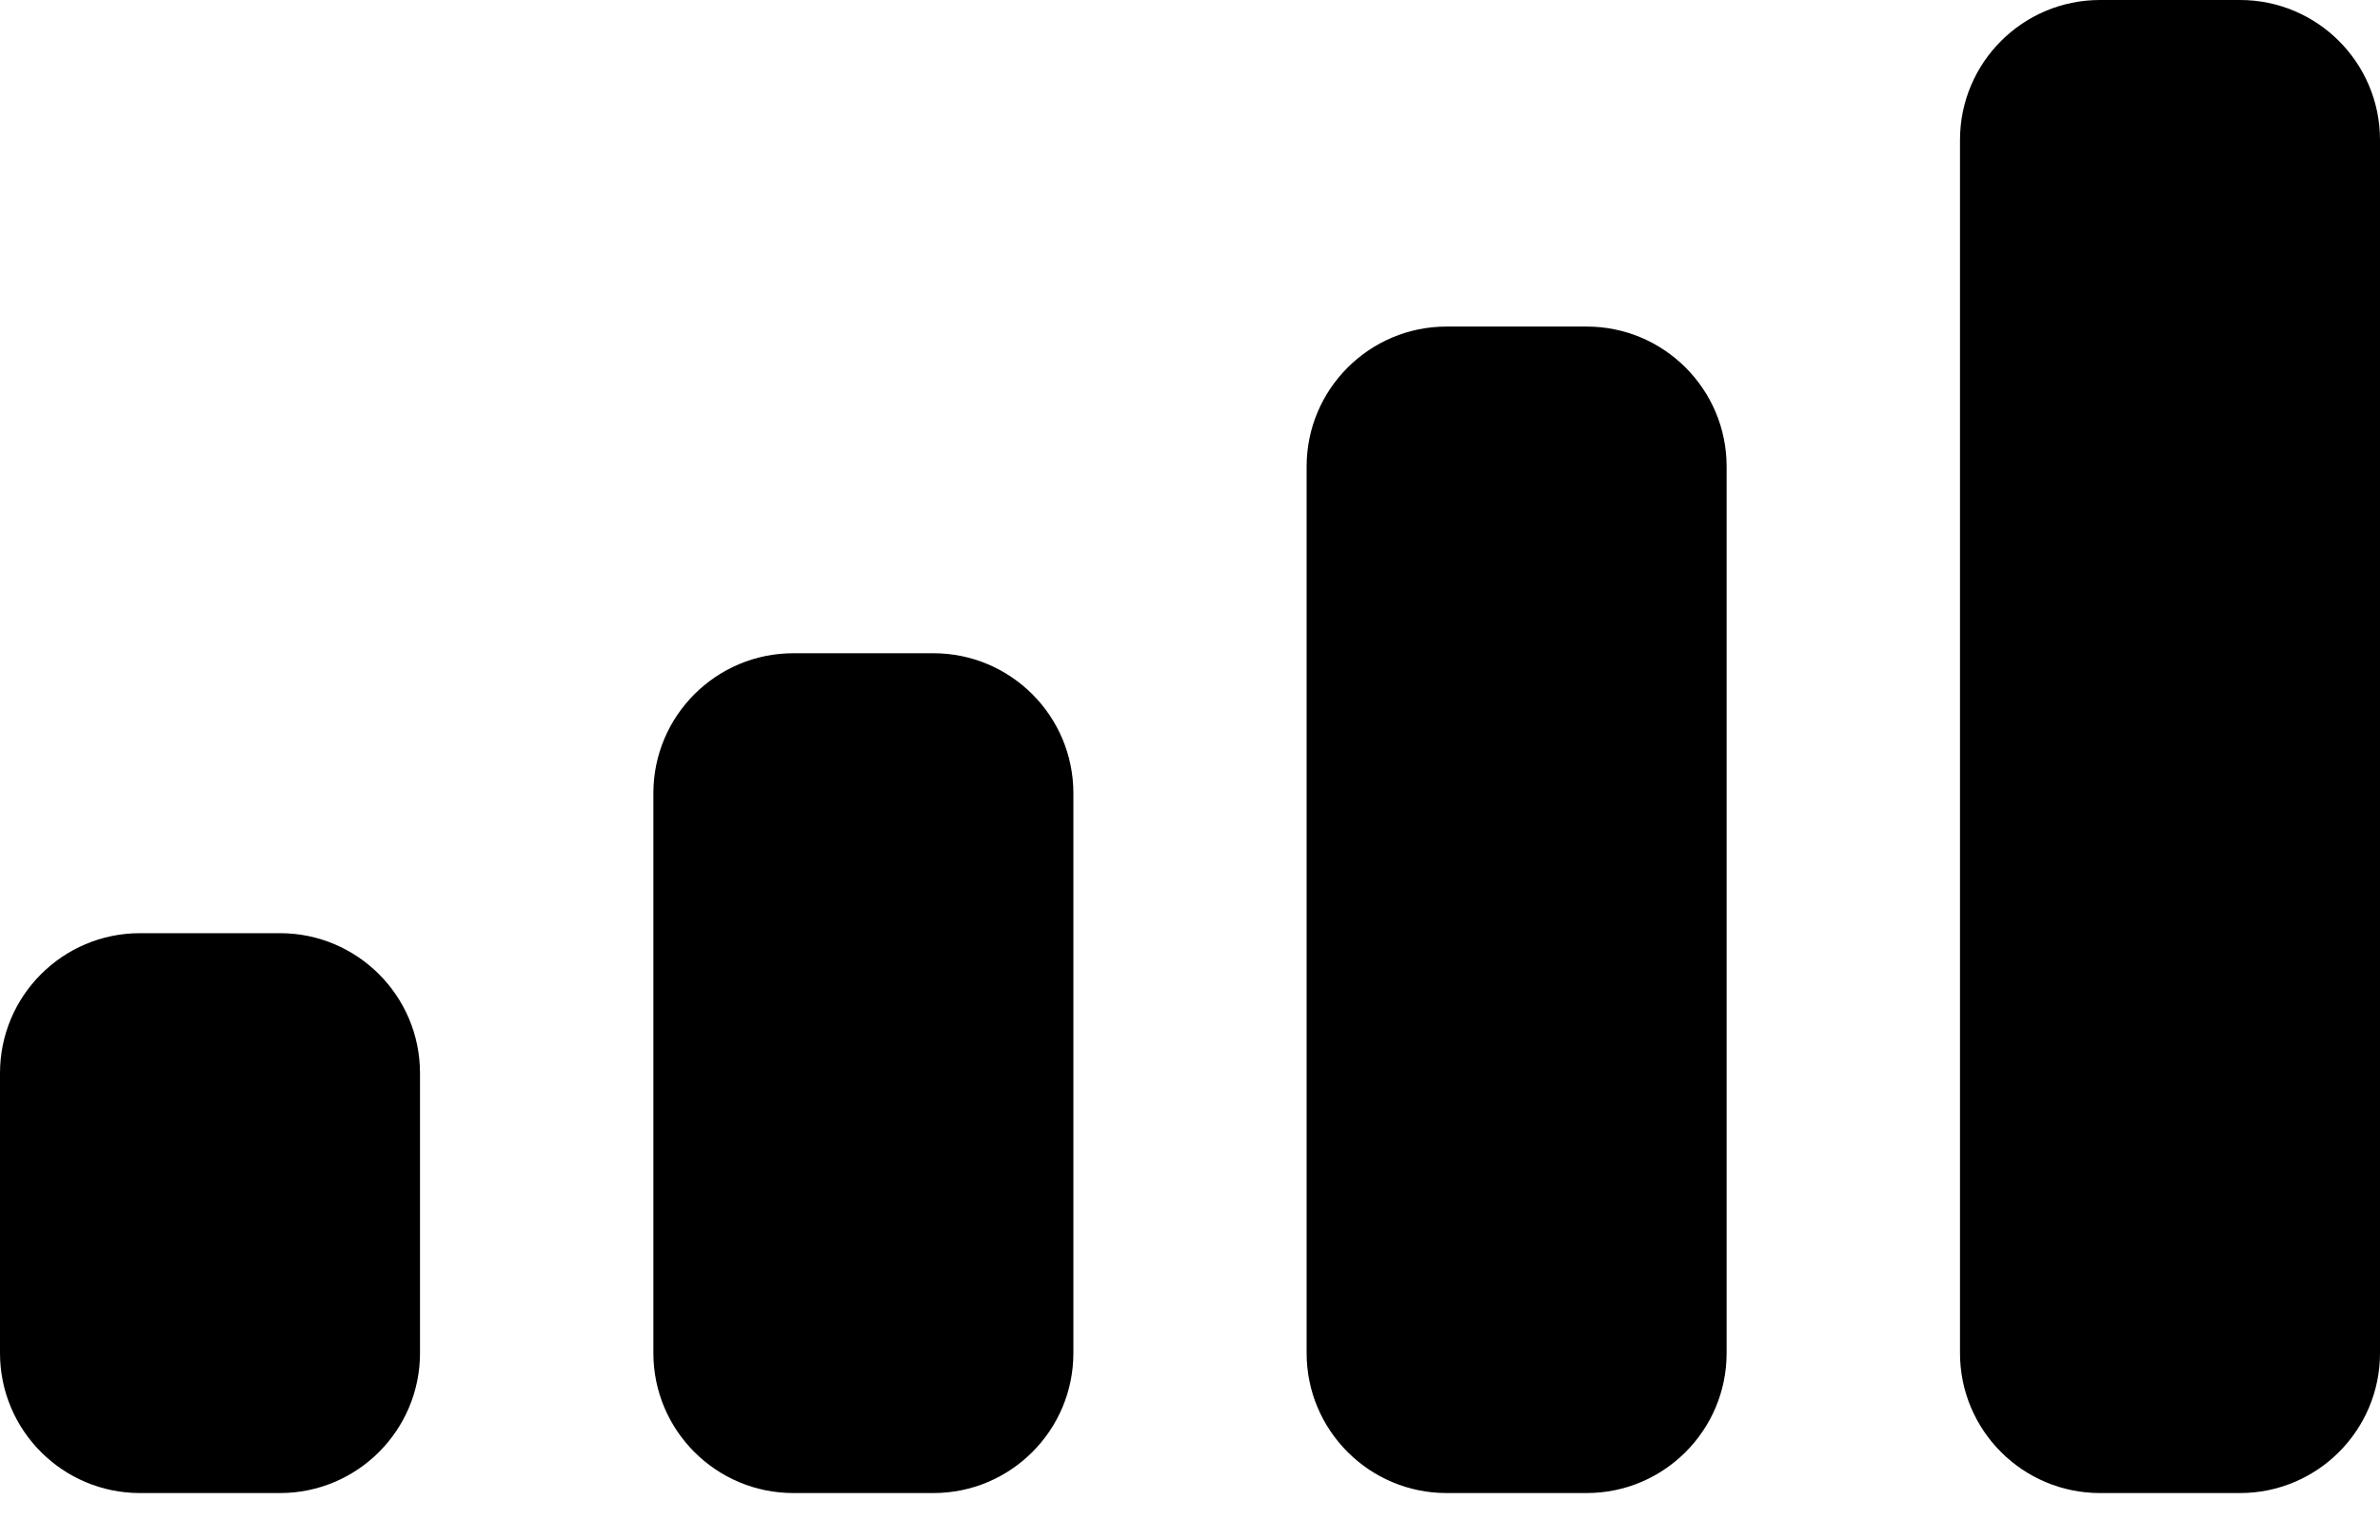
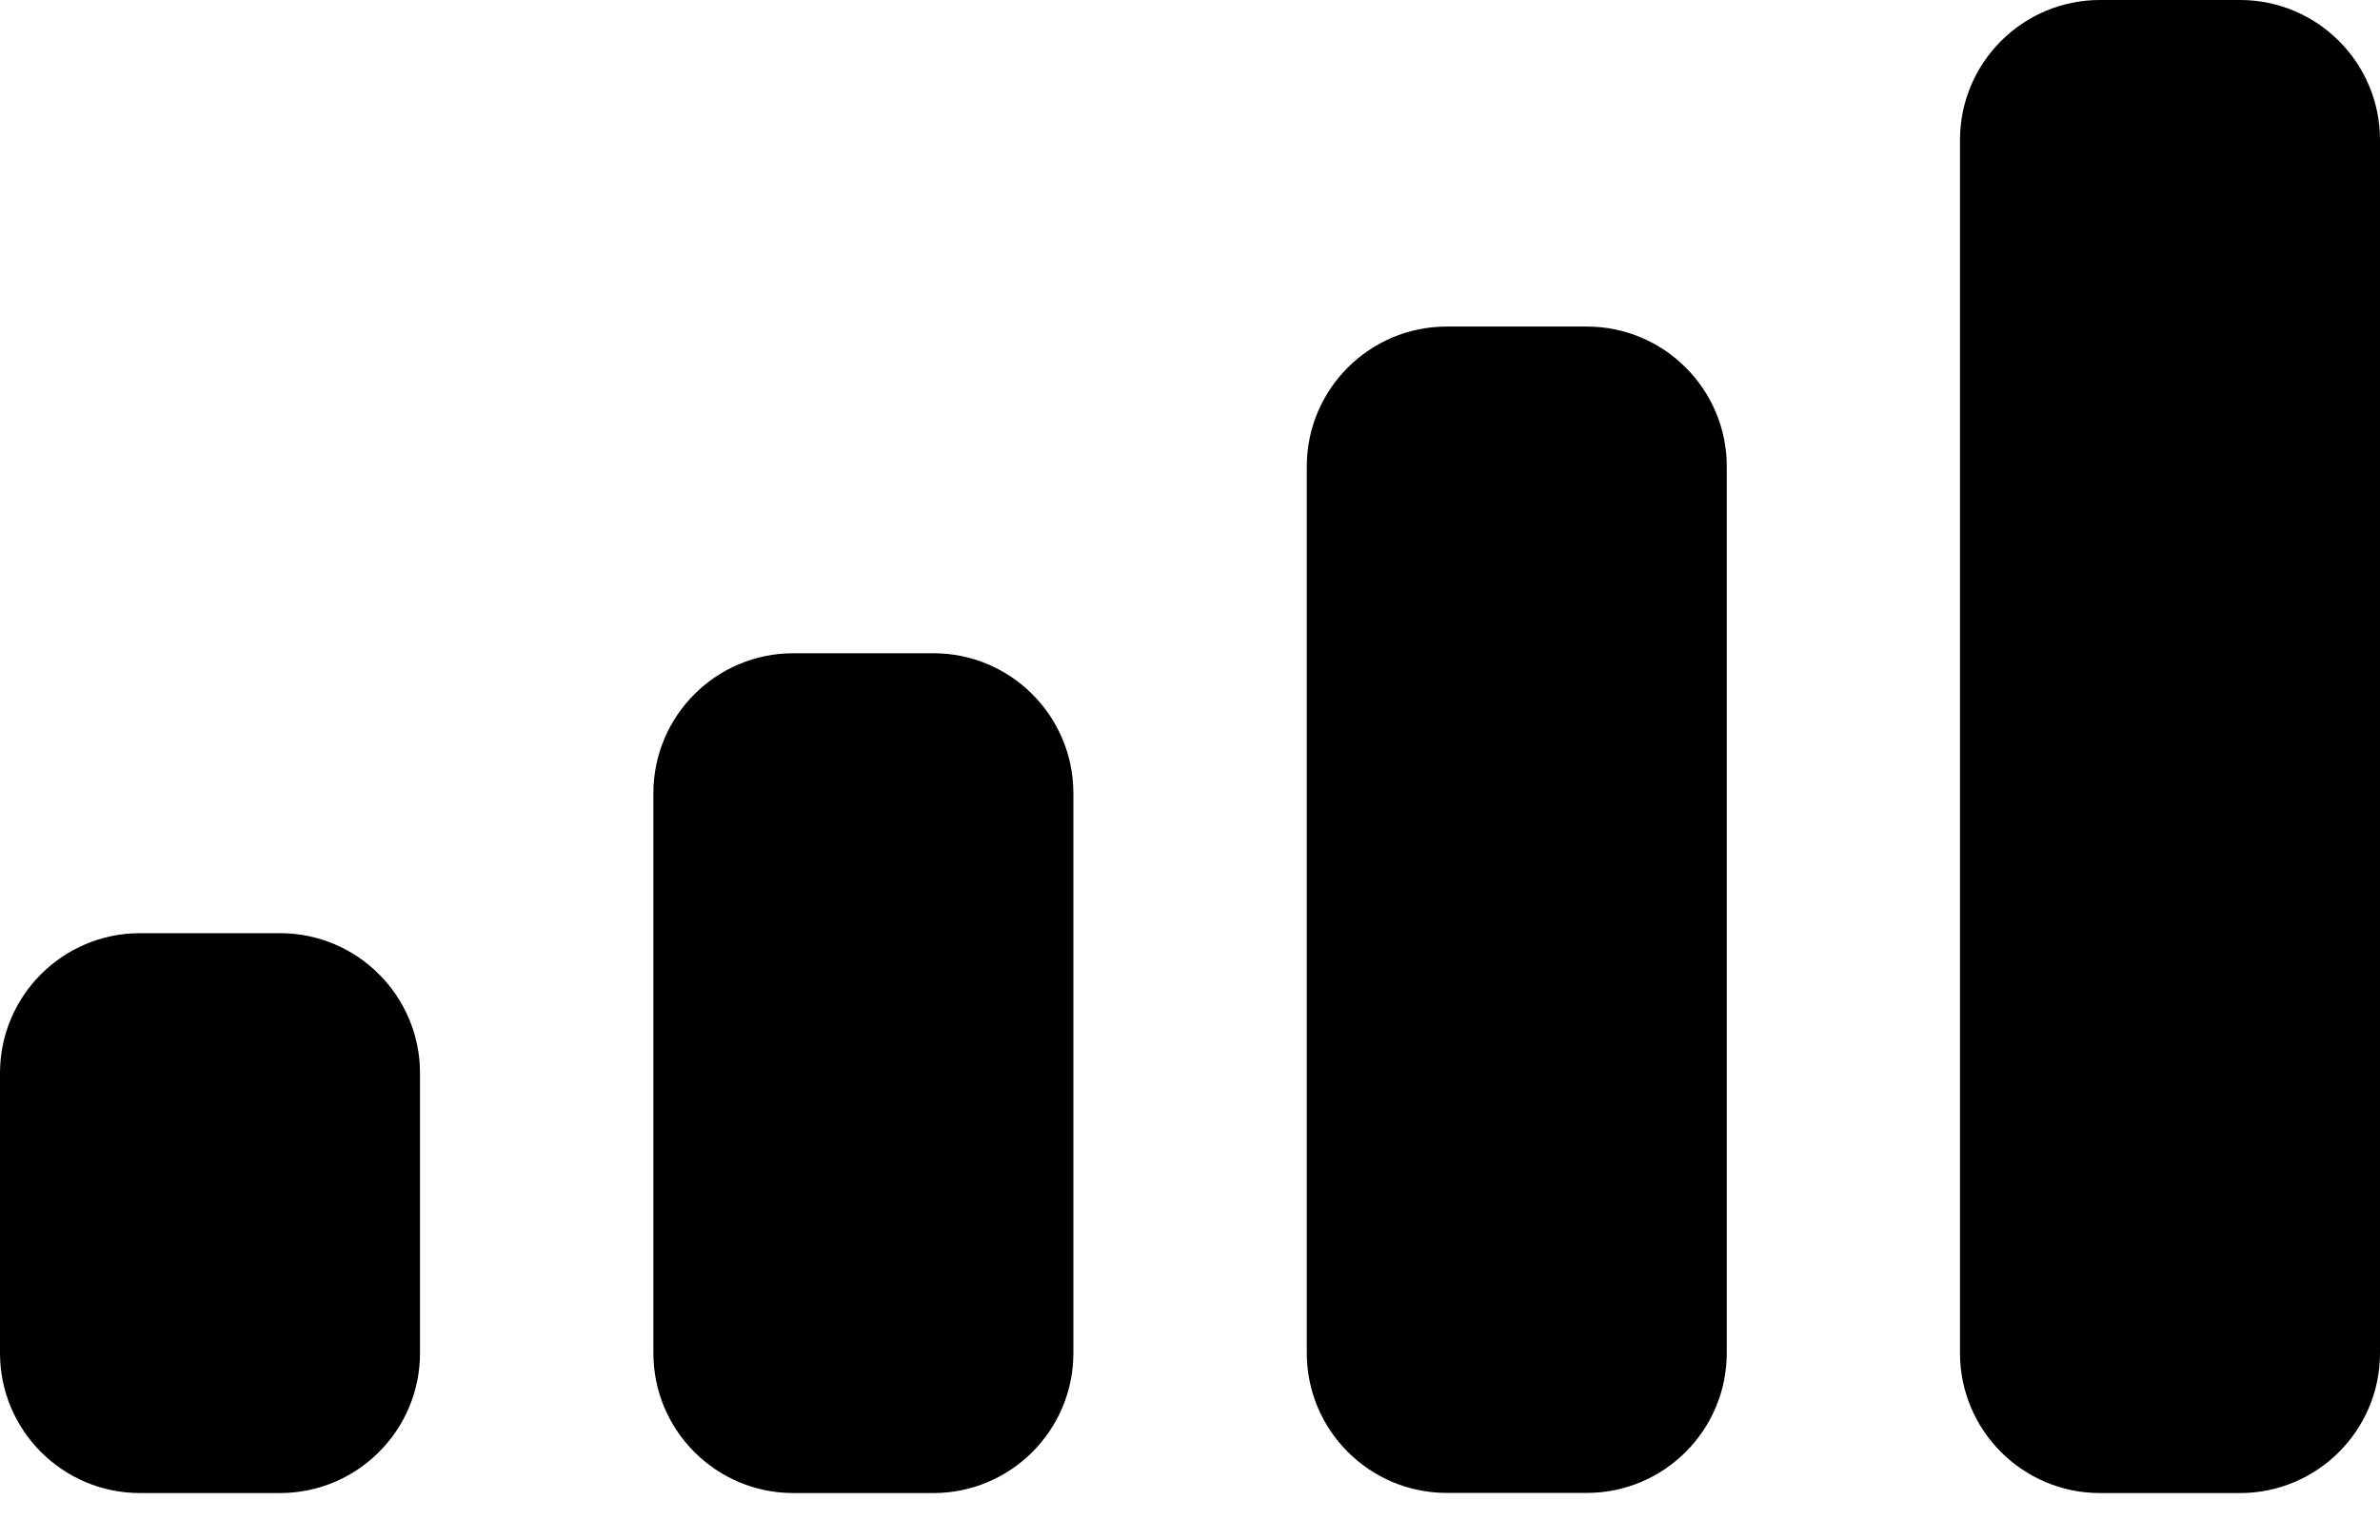
<svg xmlns="http://www.w3.org/2000/svg" width="17" height="11" viewBox="0 0 17 11" fill="none">
-   <path d="M2 6.667C2.552 6.667 3 7.115 3 7.667V9.667C3 10.219 2.552 10.667 2 10.667H1C0.448 10.667 0 10.219 0 9.667V7.667C0 7.115 0.448 6.667 1 6.667H2ZM6.667 4.667C7.219 4.667 7.667 5.115 7.667 5.667V9.667C7.667 10.219 7.219 10.667 6.667 10.667H5.667C5.115 10.667 4.667 10.219 4.667 9.667V5.667C4.667 5.115 5.115 4.667 5.667 4.667H6.667ZM11.333 2.333C11.885 2.333 12.333 2.781 12.333 3.333V9.667C12.333 10.219 11.885 10.667 11.333 10.667H10.333C9.781 10.667 9.333 10.219 9.333 9.667V3.333C9.333 2.781 9.781 2.333 10.333 2.333H11.333ZM16 0C16.552 0 17 0.448 17 1V9.667C17 10.219 16.552 10.667 16 10.667H15C14.448 10.667 14 10.219 14 9.667V1C14 0.448 14.448 0 15 0H16Z" fill="black" />
+   <path d="M2 6.667C2.552 6.667 3 7.115 3 7.667V9.667C3 10.219 2.552 10.667 2 10.667H1C0.448 10.667 0 10.219 0 9.667V7.667C0 7.115 0.448 6.667 1 6.667H2ZM6.667 4.667C7.219 4.667 7.667 5.115 7.667 5.667V9.667C7.667 10.219 7.219 10.667 6.667 10.667H5.667C5.115 10.667 4.667 10.219 4.667 9.667V5.667C4.667 5.115 5.115 4.667 5.667 4.667H6.667ZM16 0C16.552 0 17 0.448 17 1V9.667C17 10.219 16.552 10.667 16 10.667H15C14.448 10.667 14 10.219 14 9.667V1C14 0.448 14.448 0 15 0H16ZM11.334 2.333C11.886 2.333 12.334 2.781 12.334 3.333V9.666C12.334 10.218 11.886 10.666 11.334 10.666H10.334C9.782 10.666 9.334 10.218 9.334 9.666V3.333C9.334 2.781 9.782 2.333 10.334 2.333H11.334Z" fill="black" />
</svg>
